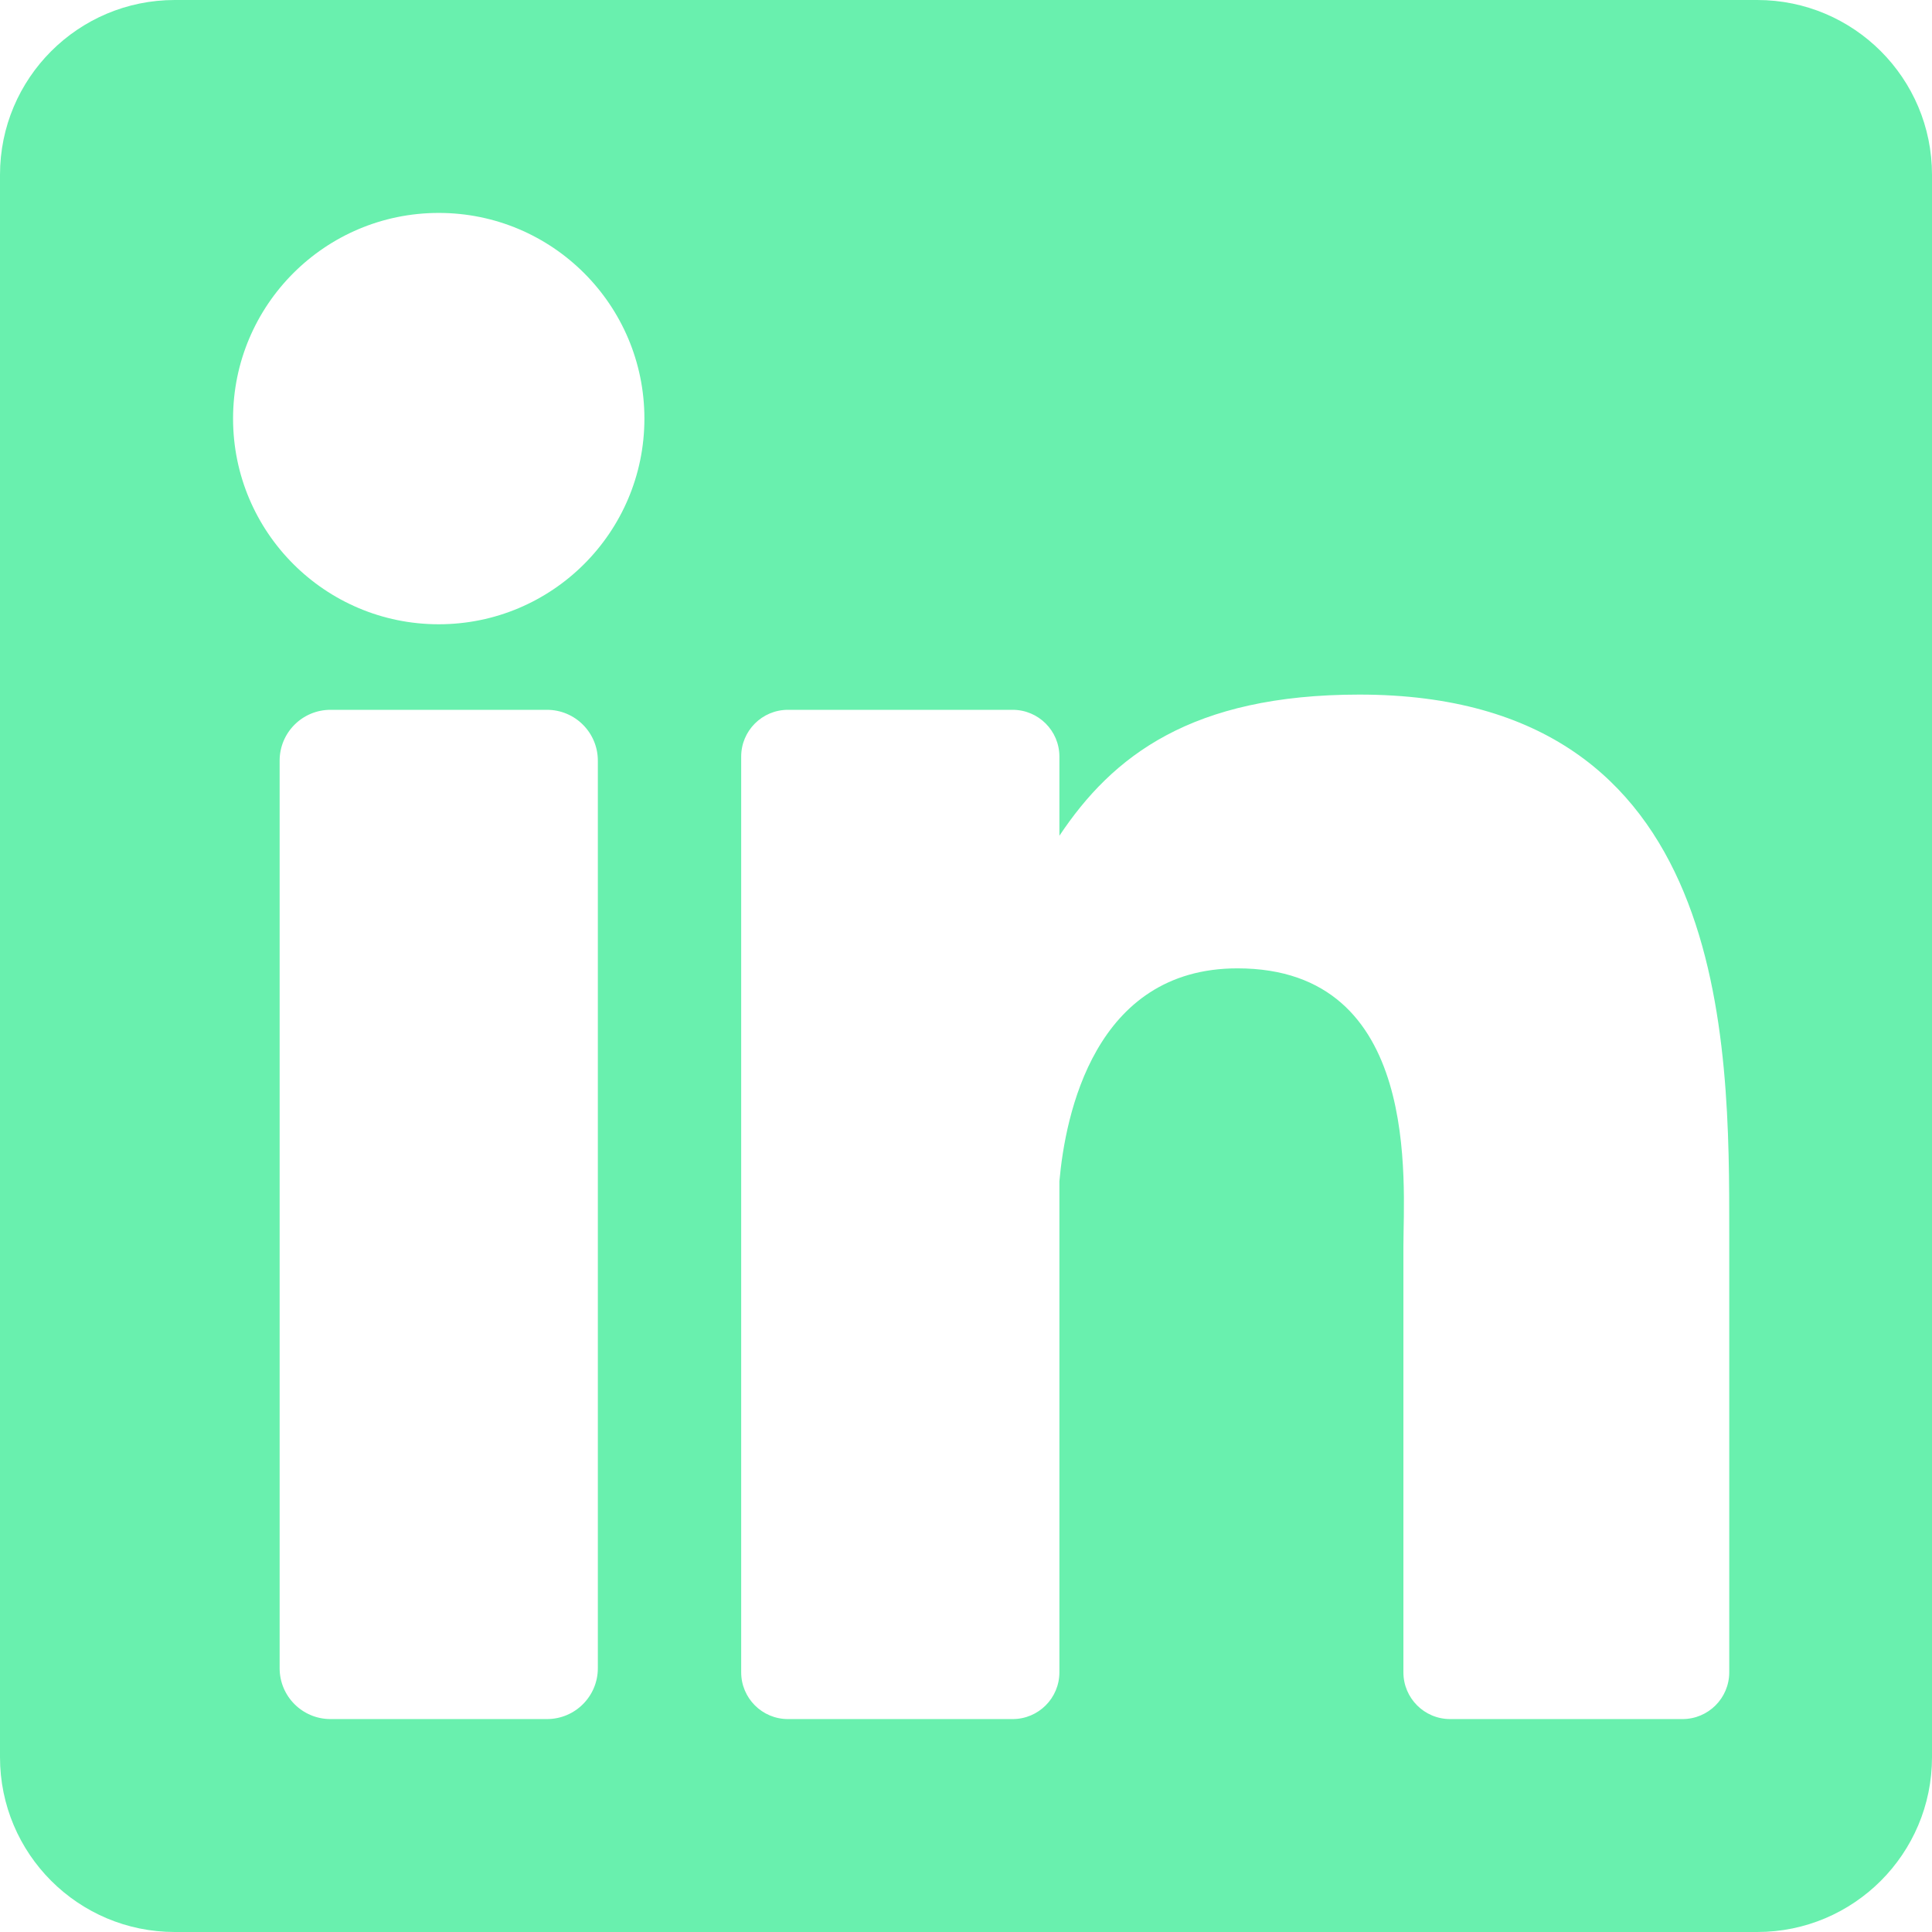
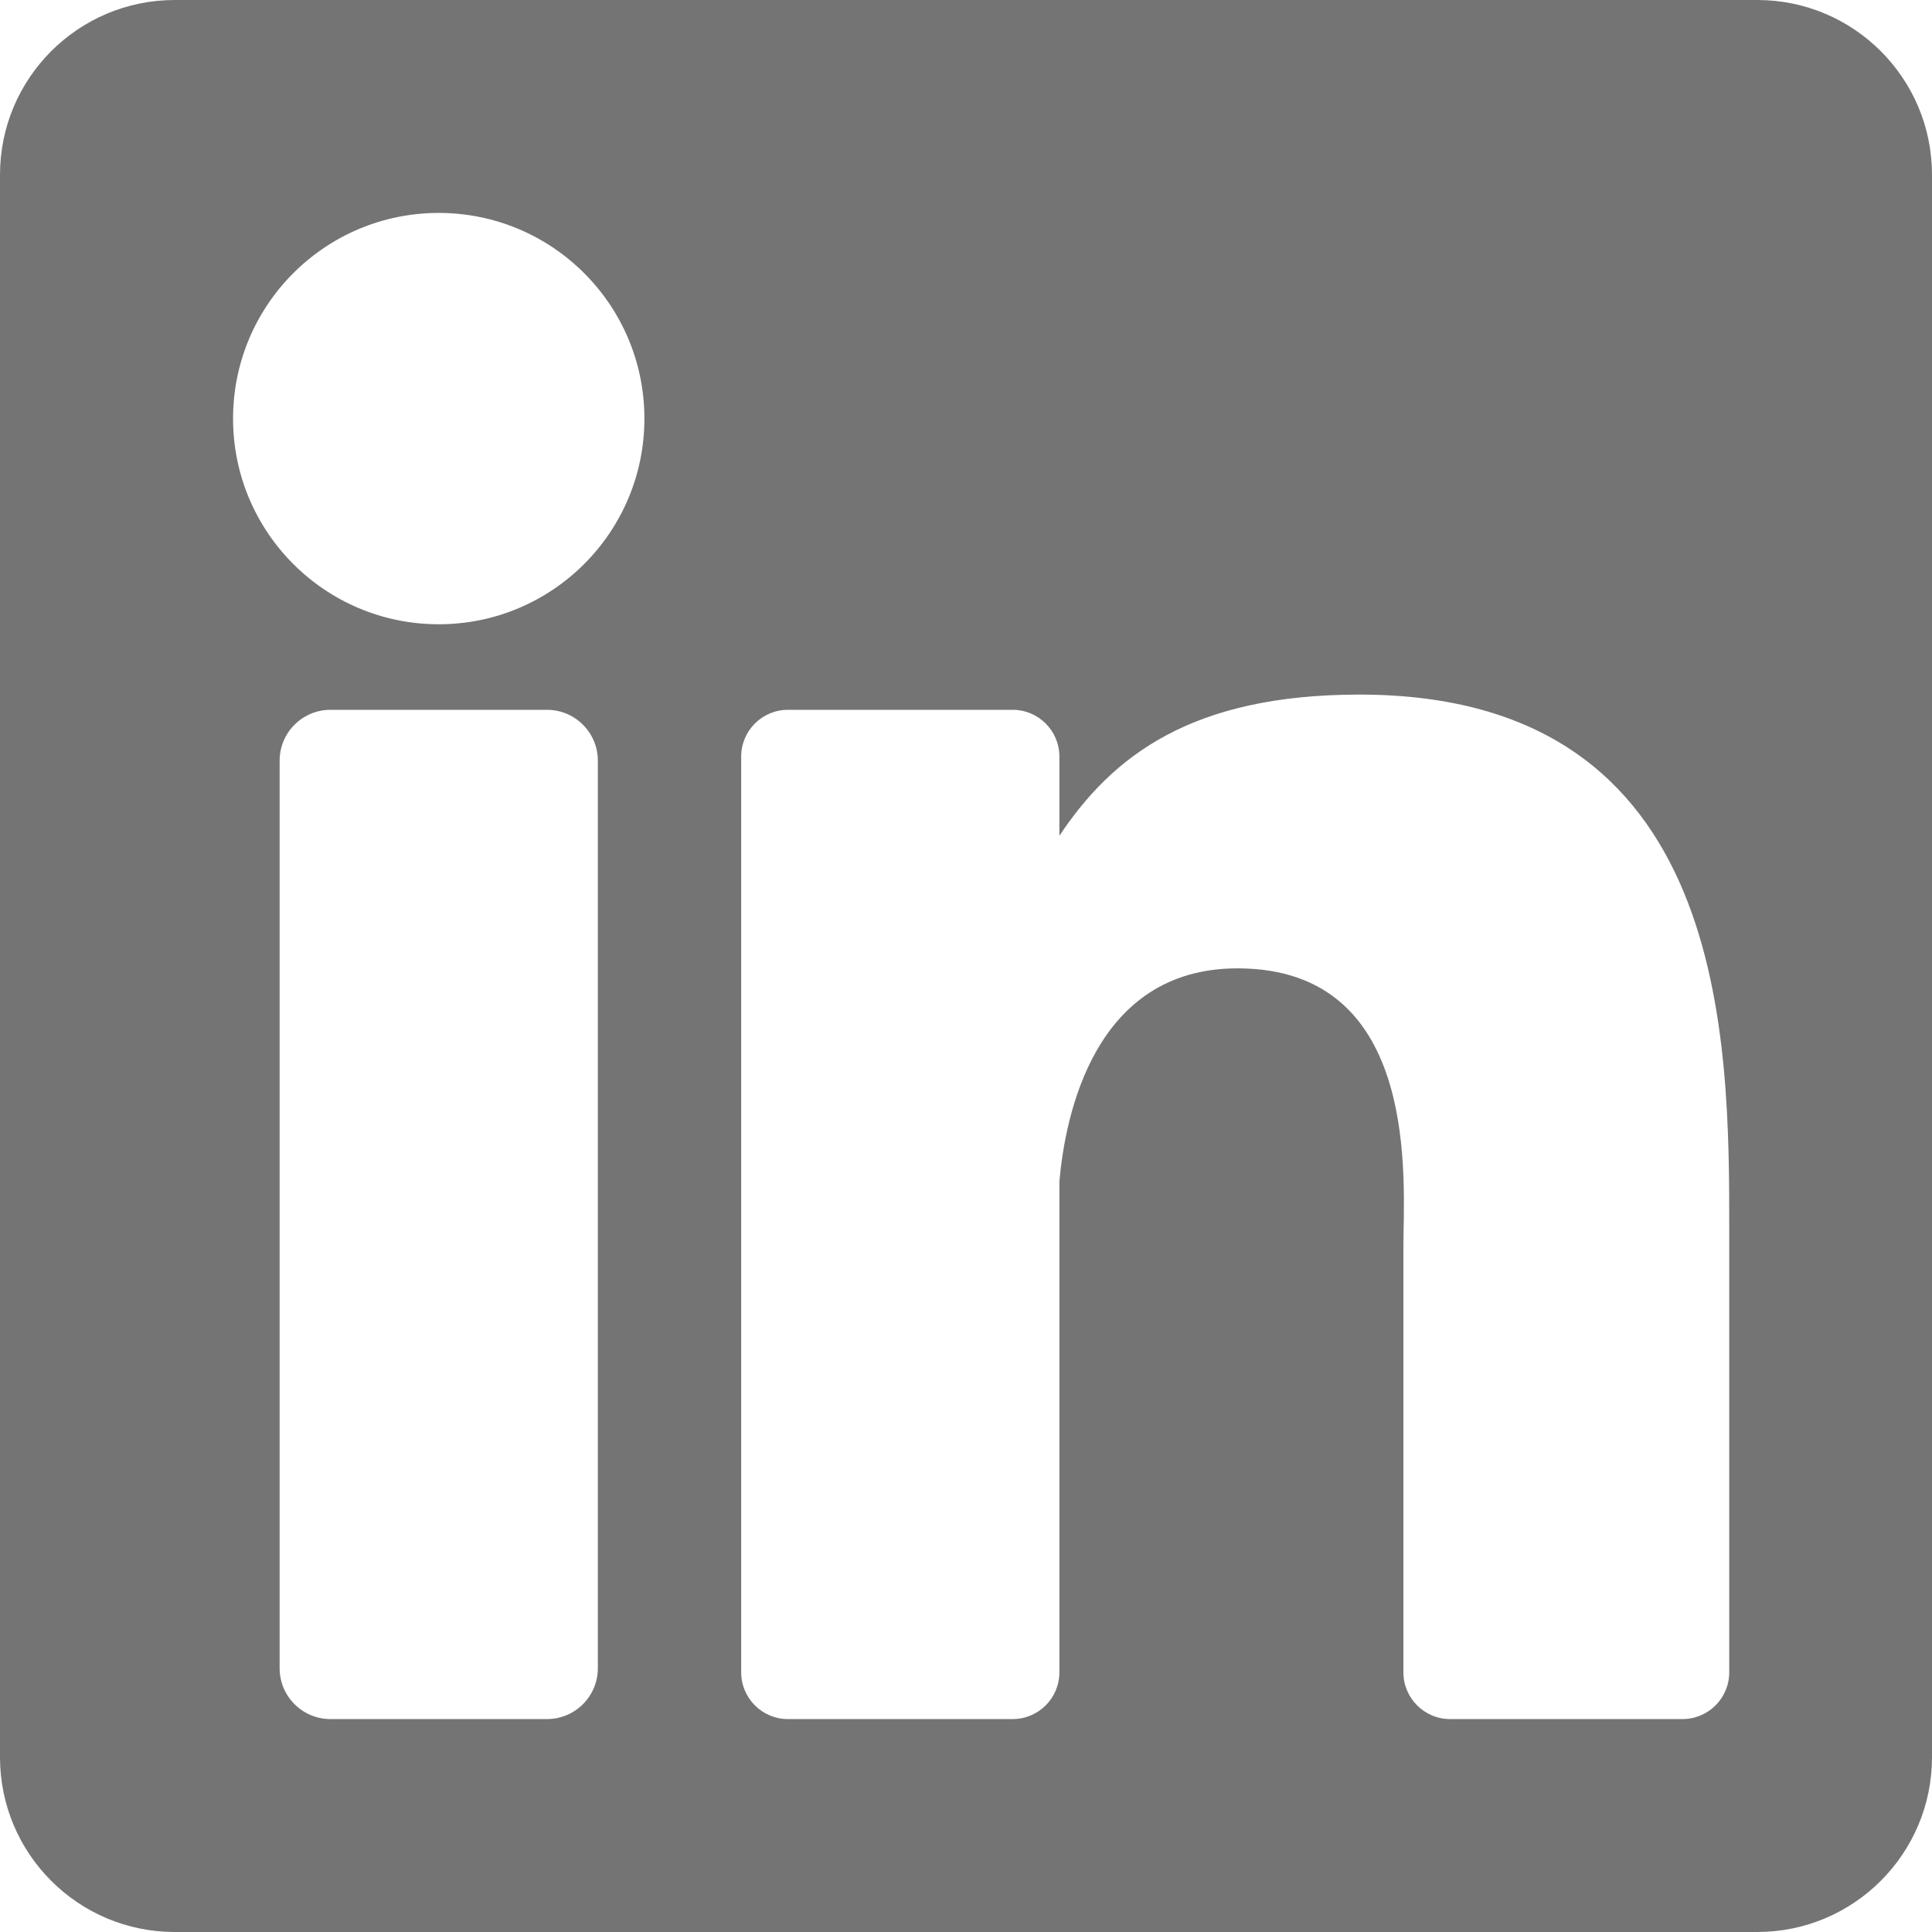
- <svg xmlns="http://www.w3.org/2000/svg" fill="#69F0AE" version="1.1" id="Layer_1" x="0px" y="0px" viewBox="0 0 382 382" style="enable-background:new 0 0 382 382;" xml:space="preserve">
+ <svg xmlns="http://www.w3.org/2000/svg" fill="#747474" version="1.1" id="Layer_1" x="0px" y="0px" viewBox="0 0 382 382" style="enable-background:new 0 0 382 382;" xml:space="preserve">
  <path d="M347.445,0H34.555C15.471,0,0,15.471,0,34.555v312.889C0,366.529,15.471,382,34.555,382h312.889  C366.529,382,382,366.529,382,347.444V34.555C382,15.471,366.529,0,347.445,0z M118.207,329.844c0,5.554-4.502,10.056-10.056,10.056  H65.345c-5.554,0-10.056-4.502-10.056-10.056V150.403c0-5.554,4.502-10.056,10.056-10.056h42.806  c5.554,0,10.056,4.502,10.056,10.056V329.844z M86.748,123.432c-22.459,0-40.666-18.207-40.666-40.666S64.289,42.1,86.748,42.1  s40.666,18.207,40.666,40.666S109.208,123.432,86.748,123.432z M341.91,330.654c0,5.106-4.14,9.246-9.246,9.246H286.73  c-5.106,0-9.246-4.14-9.246-9.246v-84.168c0-12.556,3.683-55.021-32.813-55.021c-28.309,0-34.051,29.066-35.204,42.11v97.079  c0,5.106-4.139,9.246-9.246,9.246h-44.426c-5.106,0-9.246-4.14-9.246-9.246V149.593c0-5.106,4.14-9.246,9.246-9.246h44.426  c5.106,0,9.246,4.14,9.246,9.246v15.655c10.497-15.753,26.097-27.912,59.312-27.912c73.552,0,73.131,68.716,73.131,106.472  L341.91,330.654L341.91,330.654z" />
  <g>
</g>
  <g>
</g>
  <g>
</g>
  <g>
</g>
  <g>
</g>
  <g>
</g>
  <g>
</g>
  <g>
</g>
  <g>
</g>
  <g>
</g>
  <g>
</g>
  <g>
</g>
  <g>
</g>
  <g>
</g>
  <g>
</g>
</svg>
